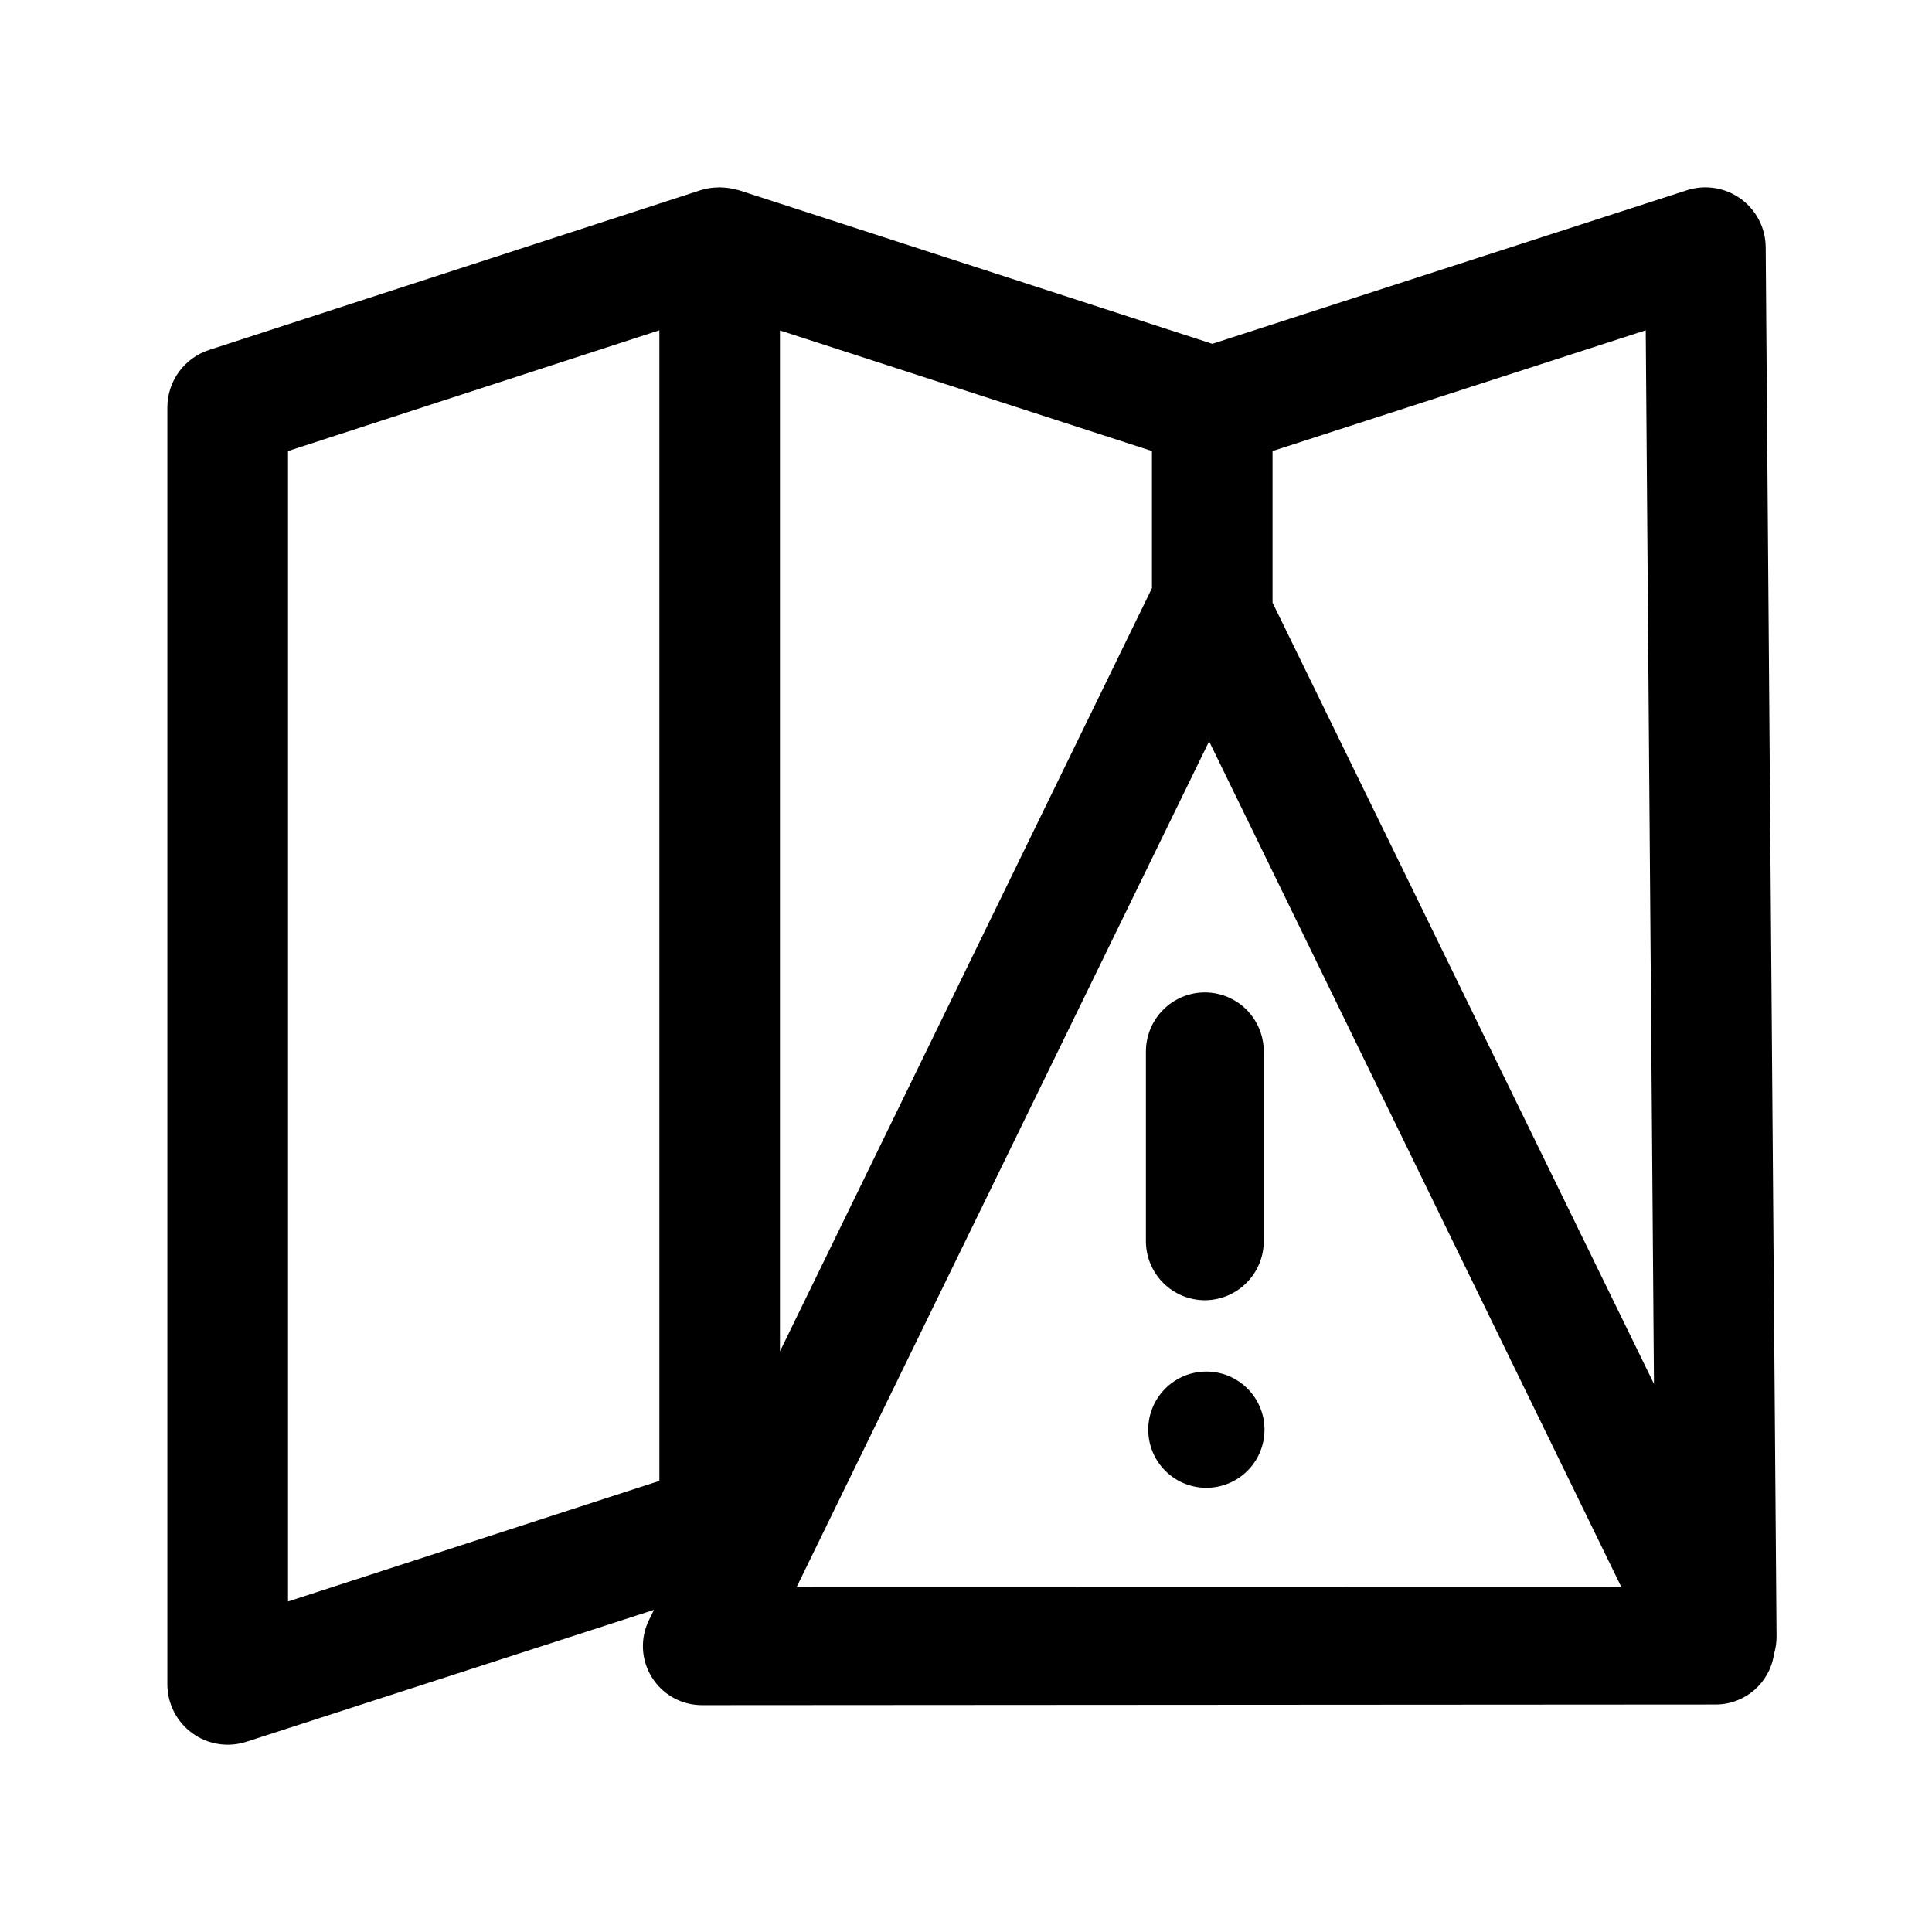
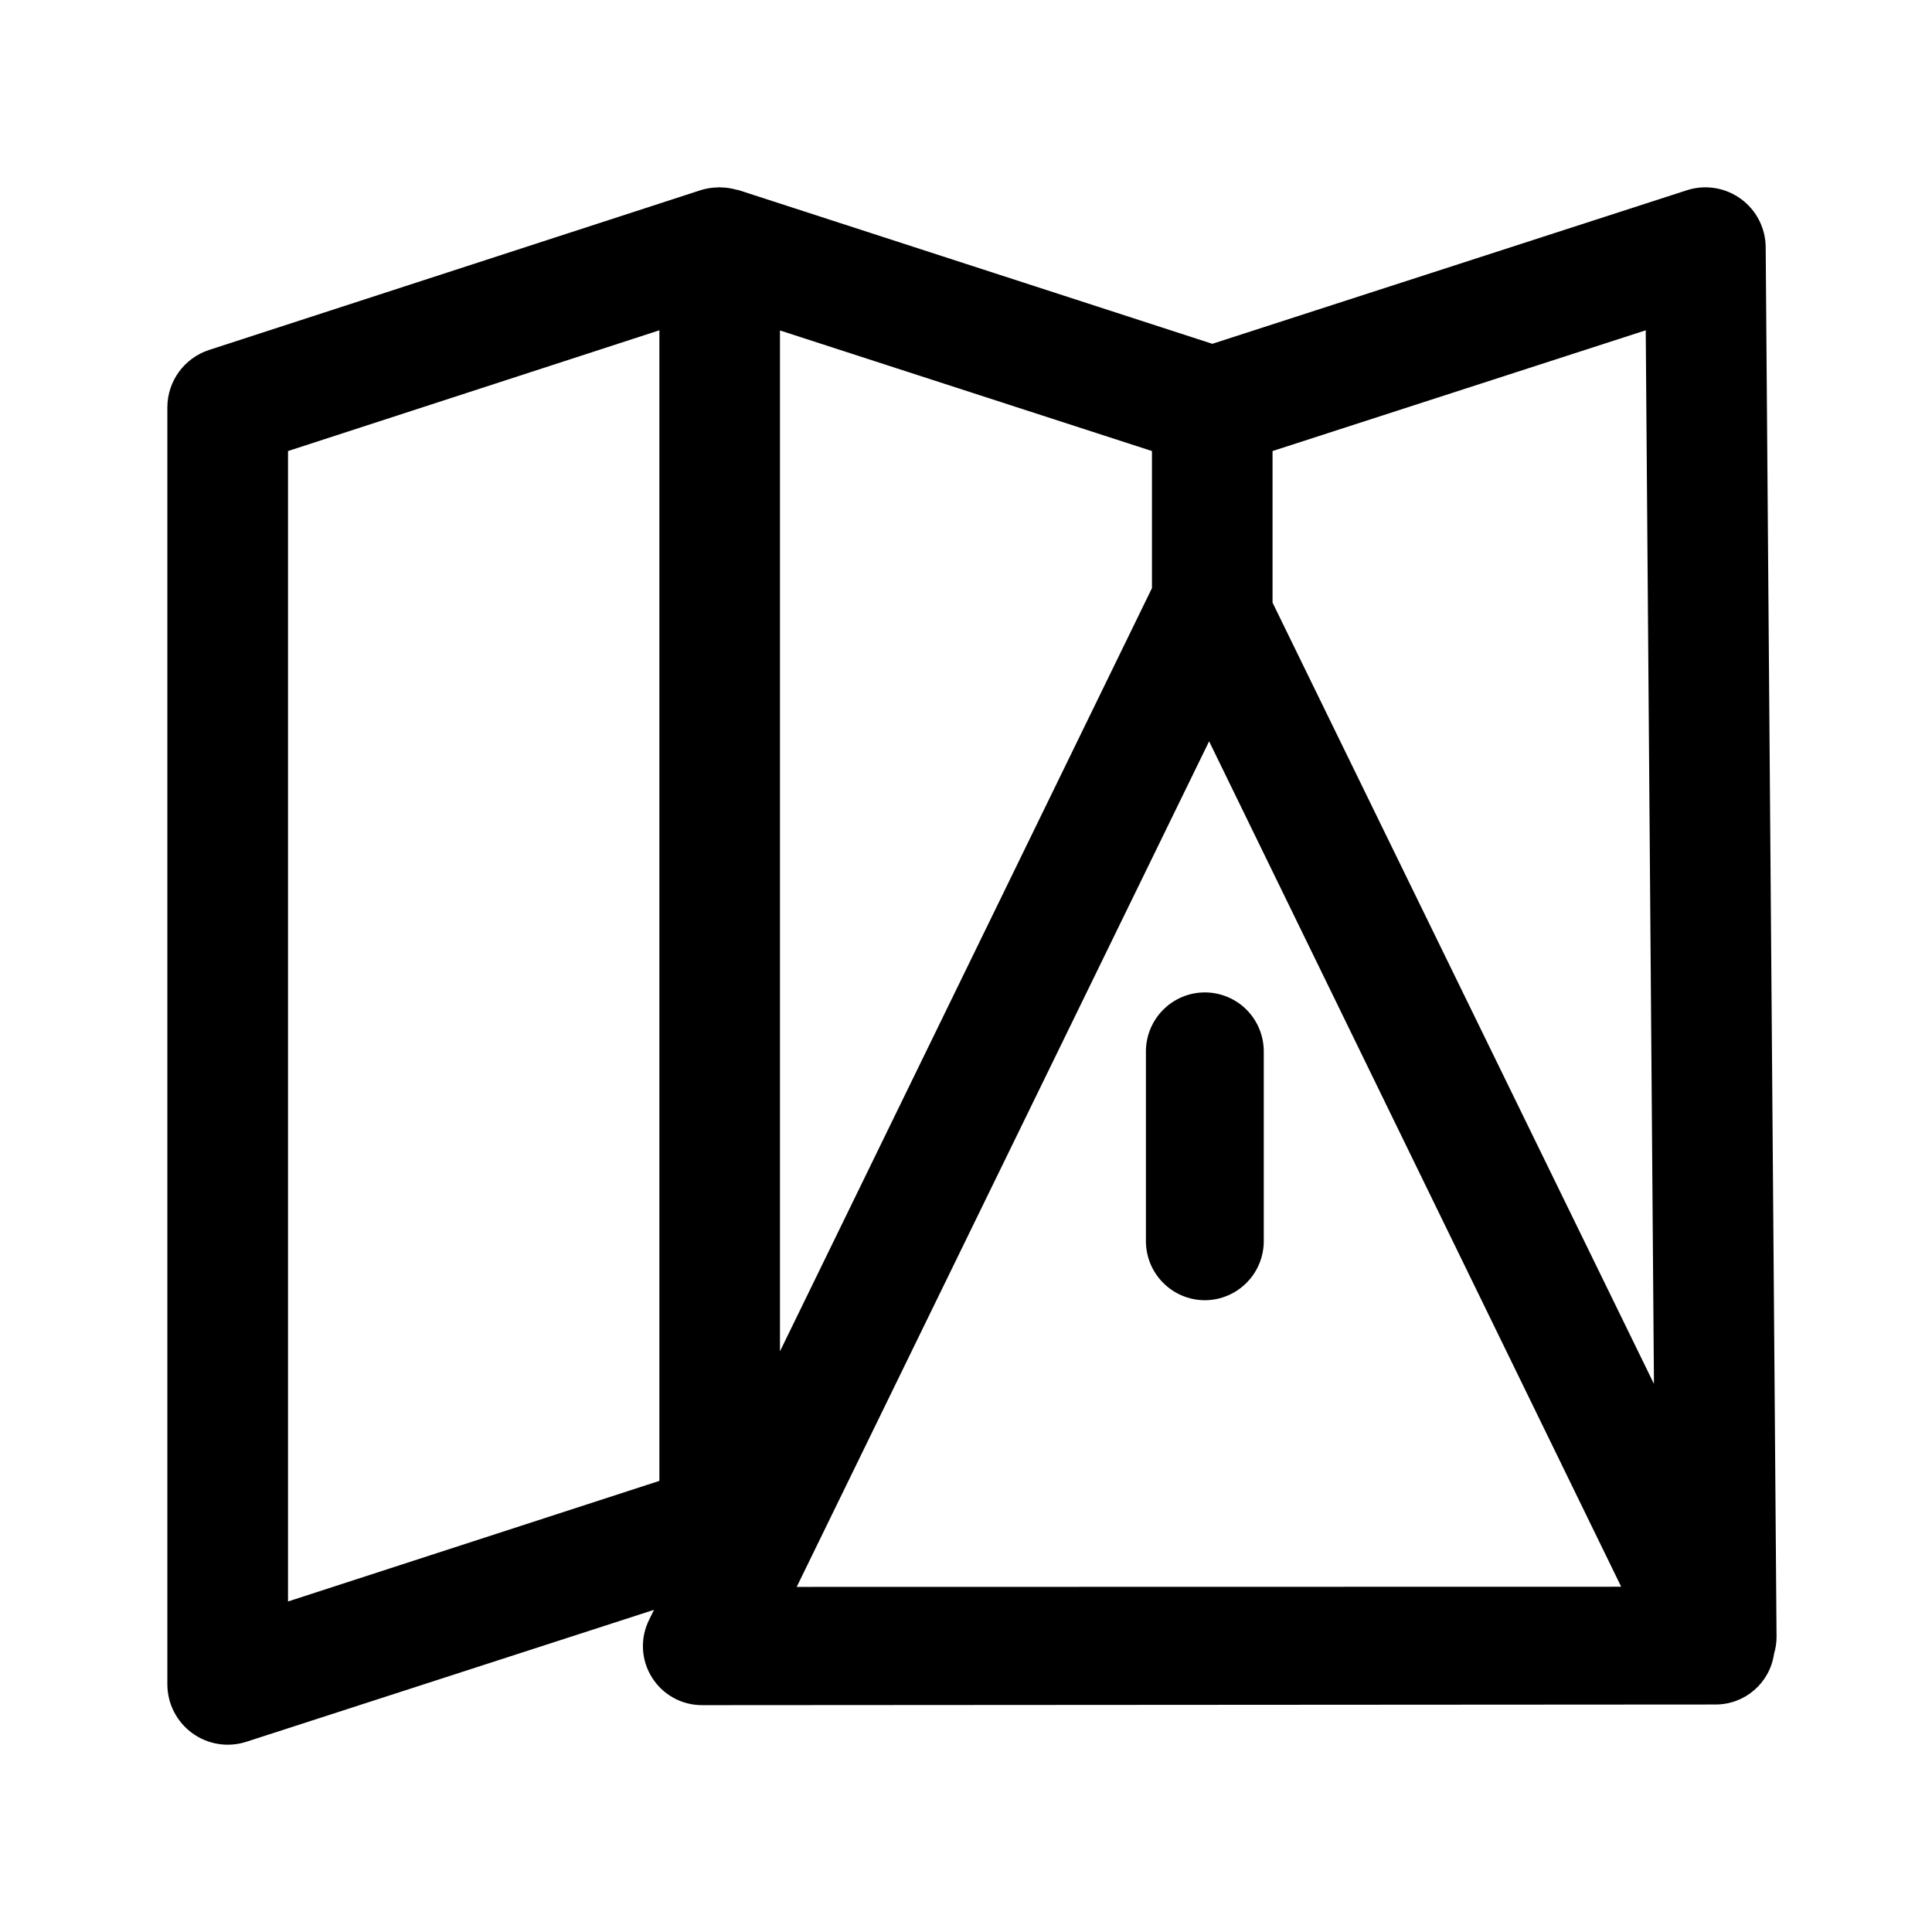
- <svg fill="none" viewBox="0 0 24 24">
-   <g class="frame-container-wrapper">
-     <g class="frame-container-blur">
-       <g class="frame-container-shadows">
-         <g class="fills">
-           <rect width="24" height="24" class="frame-background" rx="0" ry="0" />
-         </g>
-         <g fill="#000" class="frame-children">
-           <path d="M8.941 2.326c-.006.001-.012.002-.018.002a.753.753 0 0 0-.215.033L2.595 4.348a.751.751 0 0 0-.516.709v15.871a.751.751 0 0 0 .311.603.749.749 0 0 0 .67.106l5.064-1.639-.06.123a.731.731 0 0 0 .033.714.732.732 0 0 0 .625.347l12.591-.008a.733.733 0 0 0 .724-.625v-.002a.732.732 0 0 0 .032-.209l-.135-17.268a.748.748 0 0 0-.308-.599.748.748 0 0 0-.664-.11l-5.902 1.91-5.887-1.91c-.008-.002-.016-.003-.023-.004a.756.756 0 0 0-.199-.029.096.096 0 0 0-.01-.002Zm-.75 1.777v14.293l-4.613 1.498V5.603Zm12.253 0 .102 13.088-4.738-9.705v-1.883Zm-10.755.002 4.621 1.498v1.703l-4.621 9.481Zm5.331 5.104 5.119 10.502-10.242.002Zm-.053 3.119a.731.731 0 0 0-.519.217.734.734 0 0 0-.213.521v2.353c.001.404.328.732.733.733a.735.735 0 0 0 .731-.733v-2.353a.735.735 0 0 0-.212-.521.734.734 0 0 0-.519-.217Z" class="fills" />
-           <path fill="none" d="M13.01 20.355Z" class="fills" />
-           <circle cx="14.986" cy="17.76" r=".722" class="fills" />
-         </g>
-       </g>
-     </g>
+ <svg xmlns="http://www.w3.org/2000/svg" width="24" height="24" viewBox="0 0 24 24" fill="none">
+   <g fill="#000">
+     <path fill="#000" d="M8.941 2.326c-.006.001-.012.002-.018.002a.753.753 0 0 0-.215.033L2.595 4.348a.751.751 0 0 0-.516.709v15.871a.751.751 0 0 0 .311.603.749.749 0 0 0 .67.106l5.064-1.639-.06.123a.731.731 0 0 0 .033.714.732.732 0 0 0 .625.347l12.591-.008a.733.733 0 0 0 .724-.625v-.002a.732.732 0 0 0 .032-.209l-.135-17.268a.748.748 0 0 0-.308-.599.748.748 0 0 0-.664-.11l-5.902 1.91-5.887-1.91c-.008-.002-.016-.003-.023-.004a.756.756 0 0 0-.199-.029.096.096 0 0 0-.01-.002Zm-.75 1.777v14.293l-4.613 1.498V5.603Zm12.253 0 .102 13.088-4.738-9.705v-1.883Zm-10.755.002 4.621 1.498v1.703l-4.621 9.481Zm5.331 5.104 5.119 10.502-10.242.002Zm-.053 3.119a.731.731 0 0 0-.519.217.734.734 0 0 0-.213.521v2.353c.001.404.328.732.733.733a.735.735 0 0 0 .731-.733v-2.353a.735.735 0 0 0-.212-.521.734.734 0 0 0-.519-.217Z" />
+     <path fill="none" d="M13.01 20.355Z" />
  </g>
</svg>
